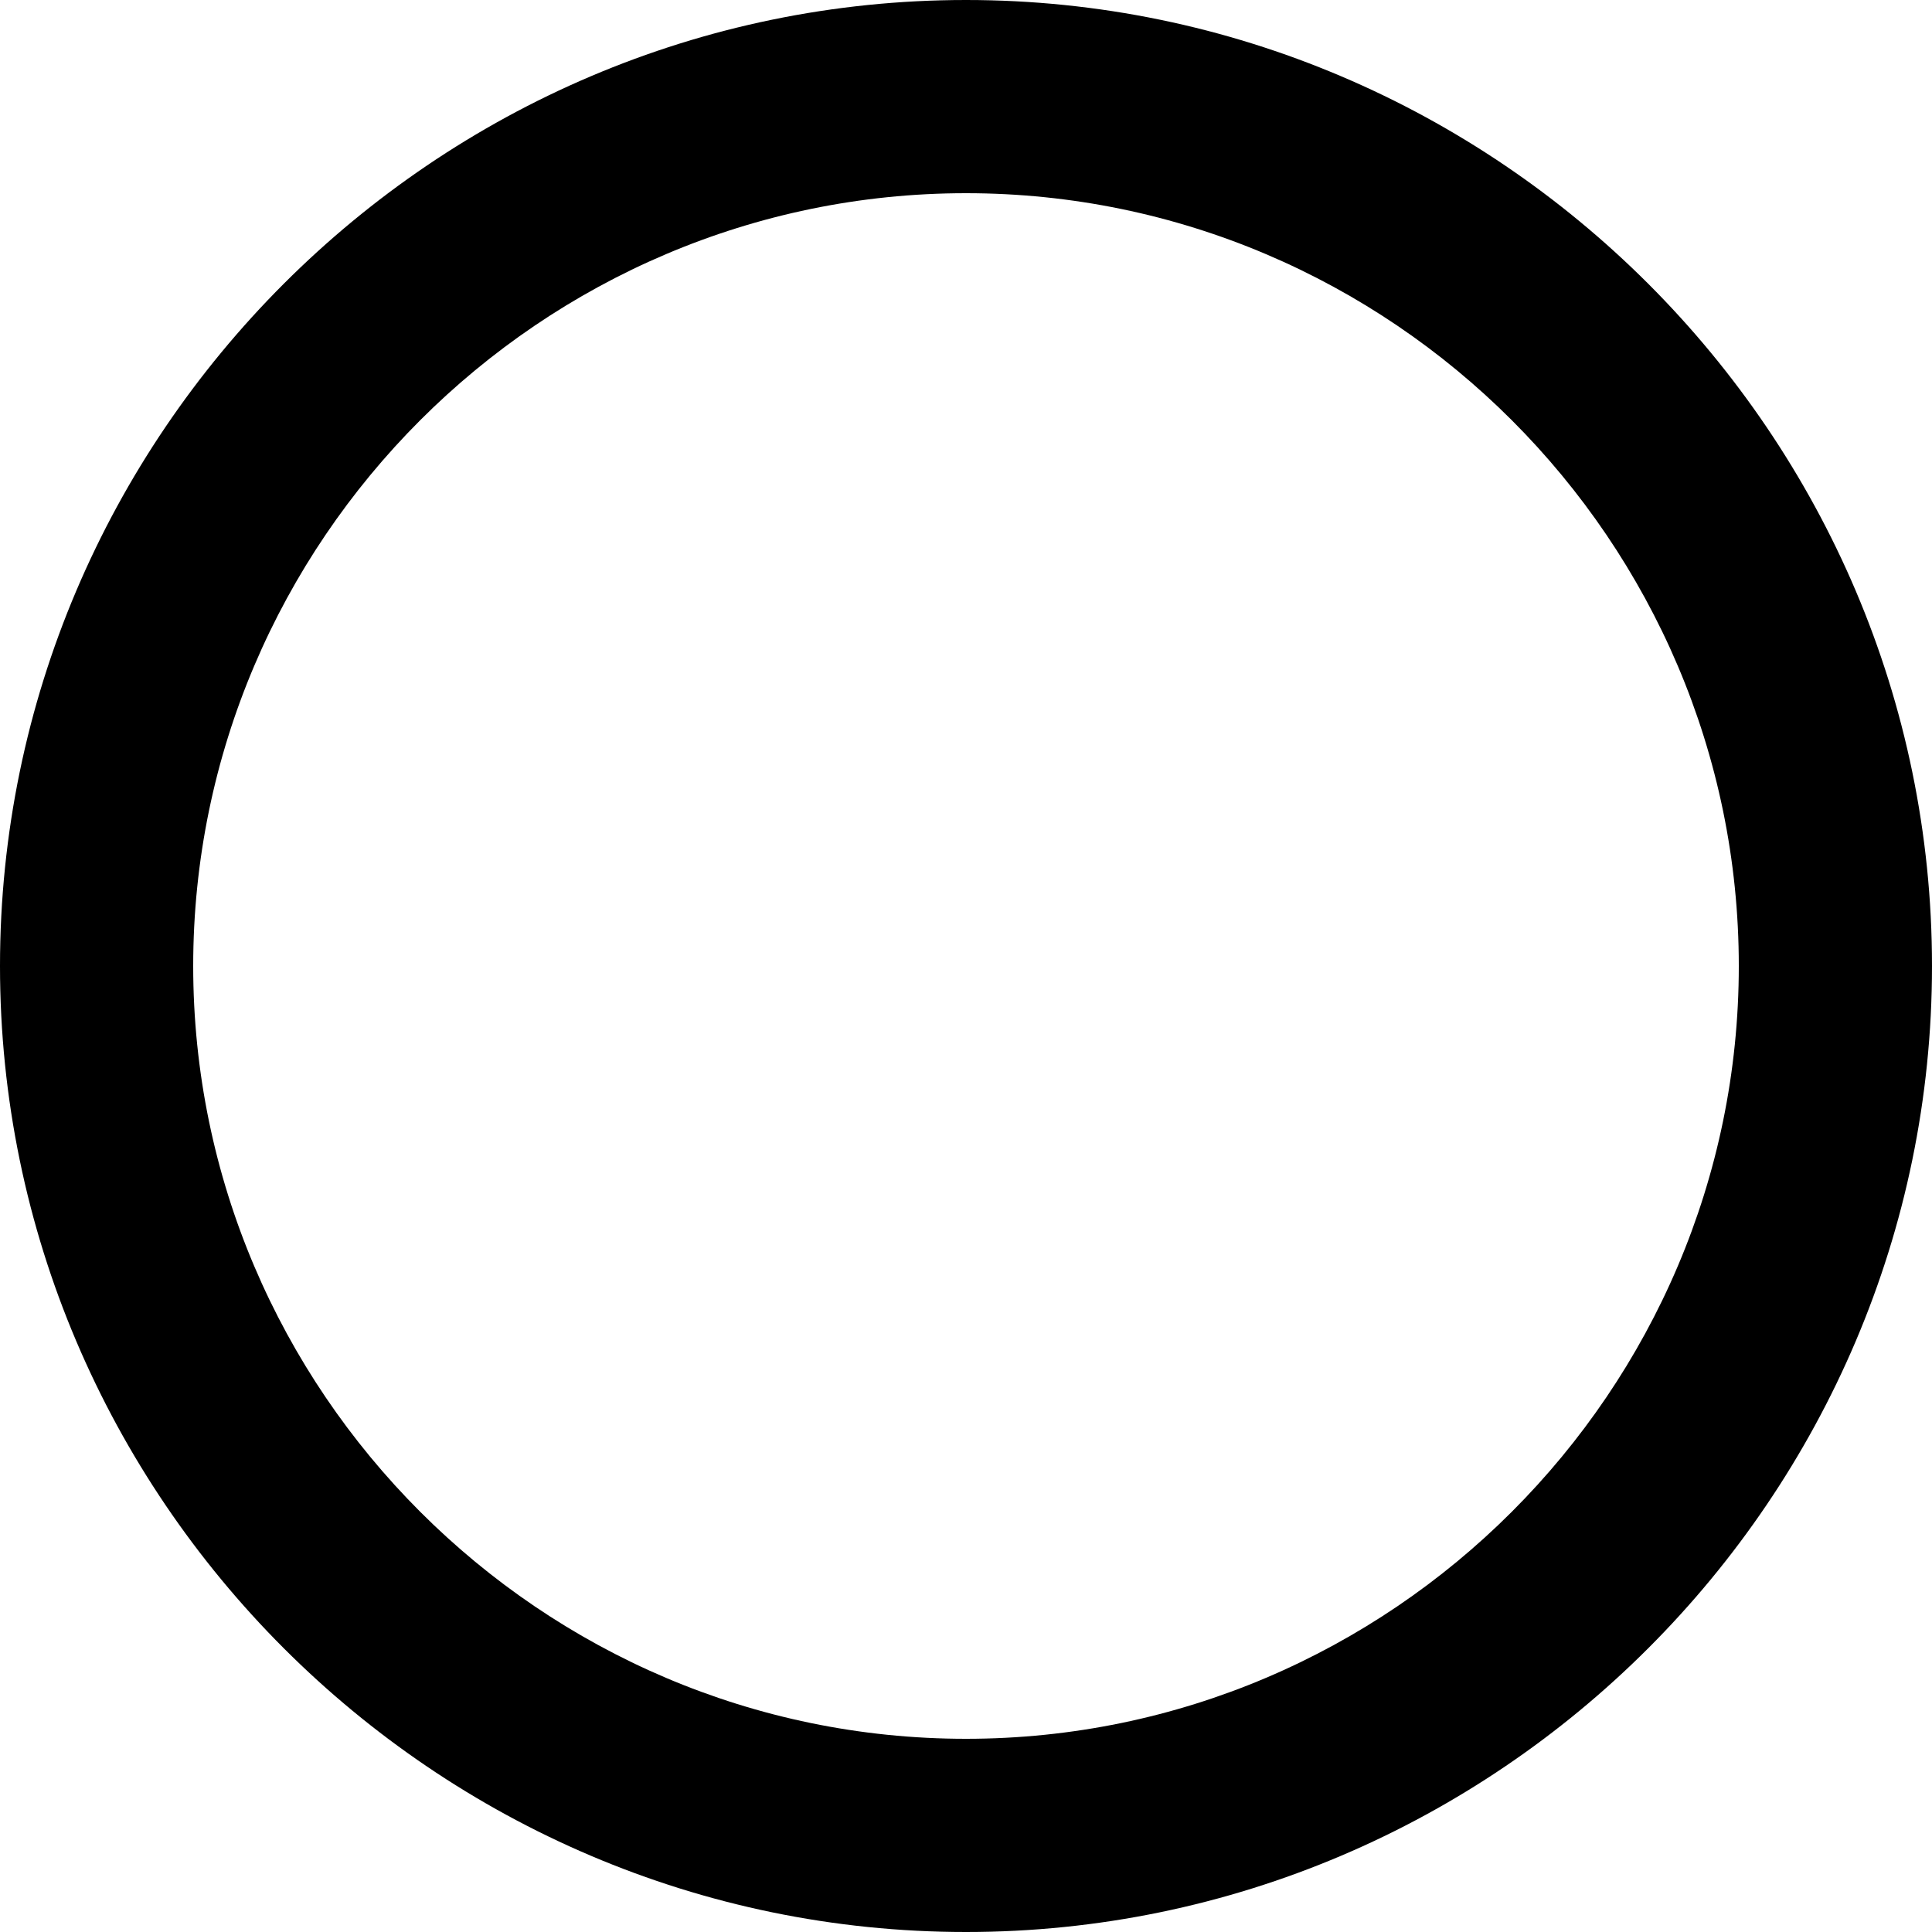
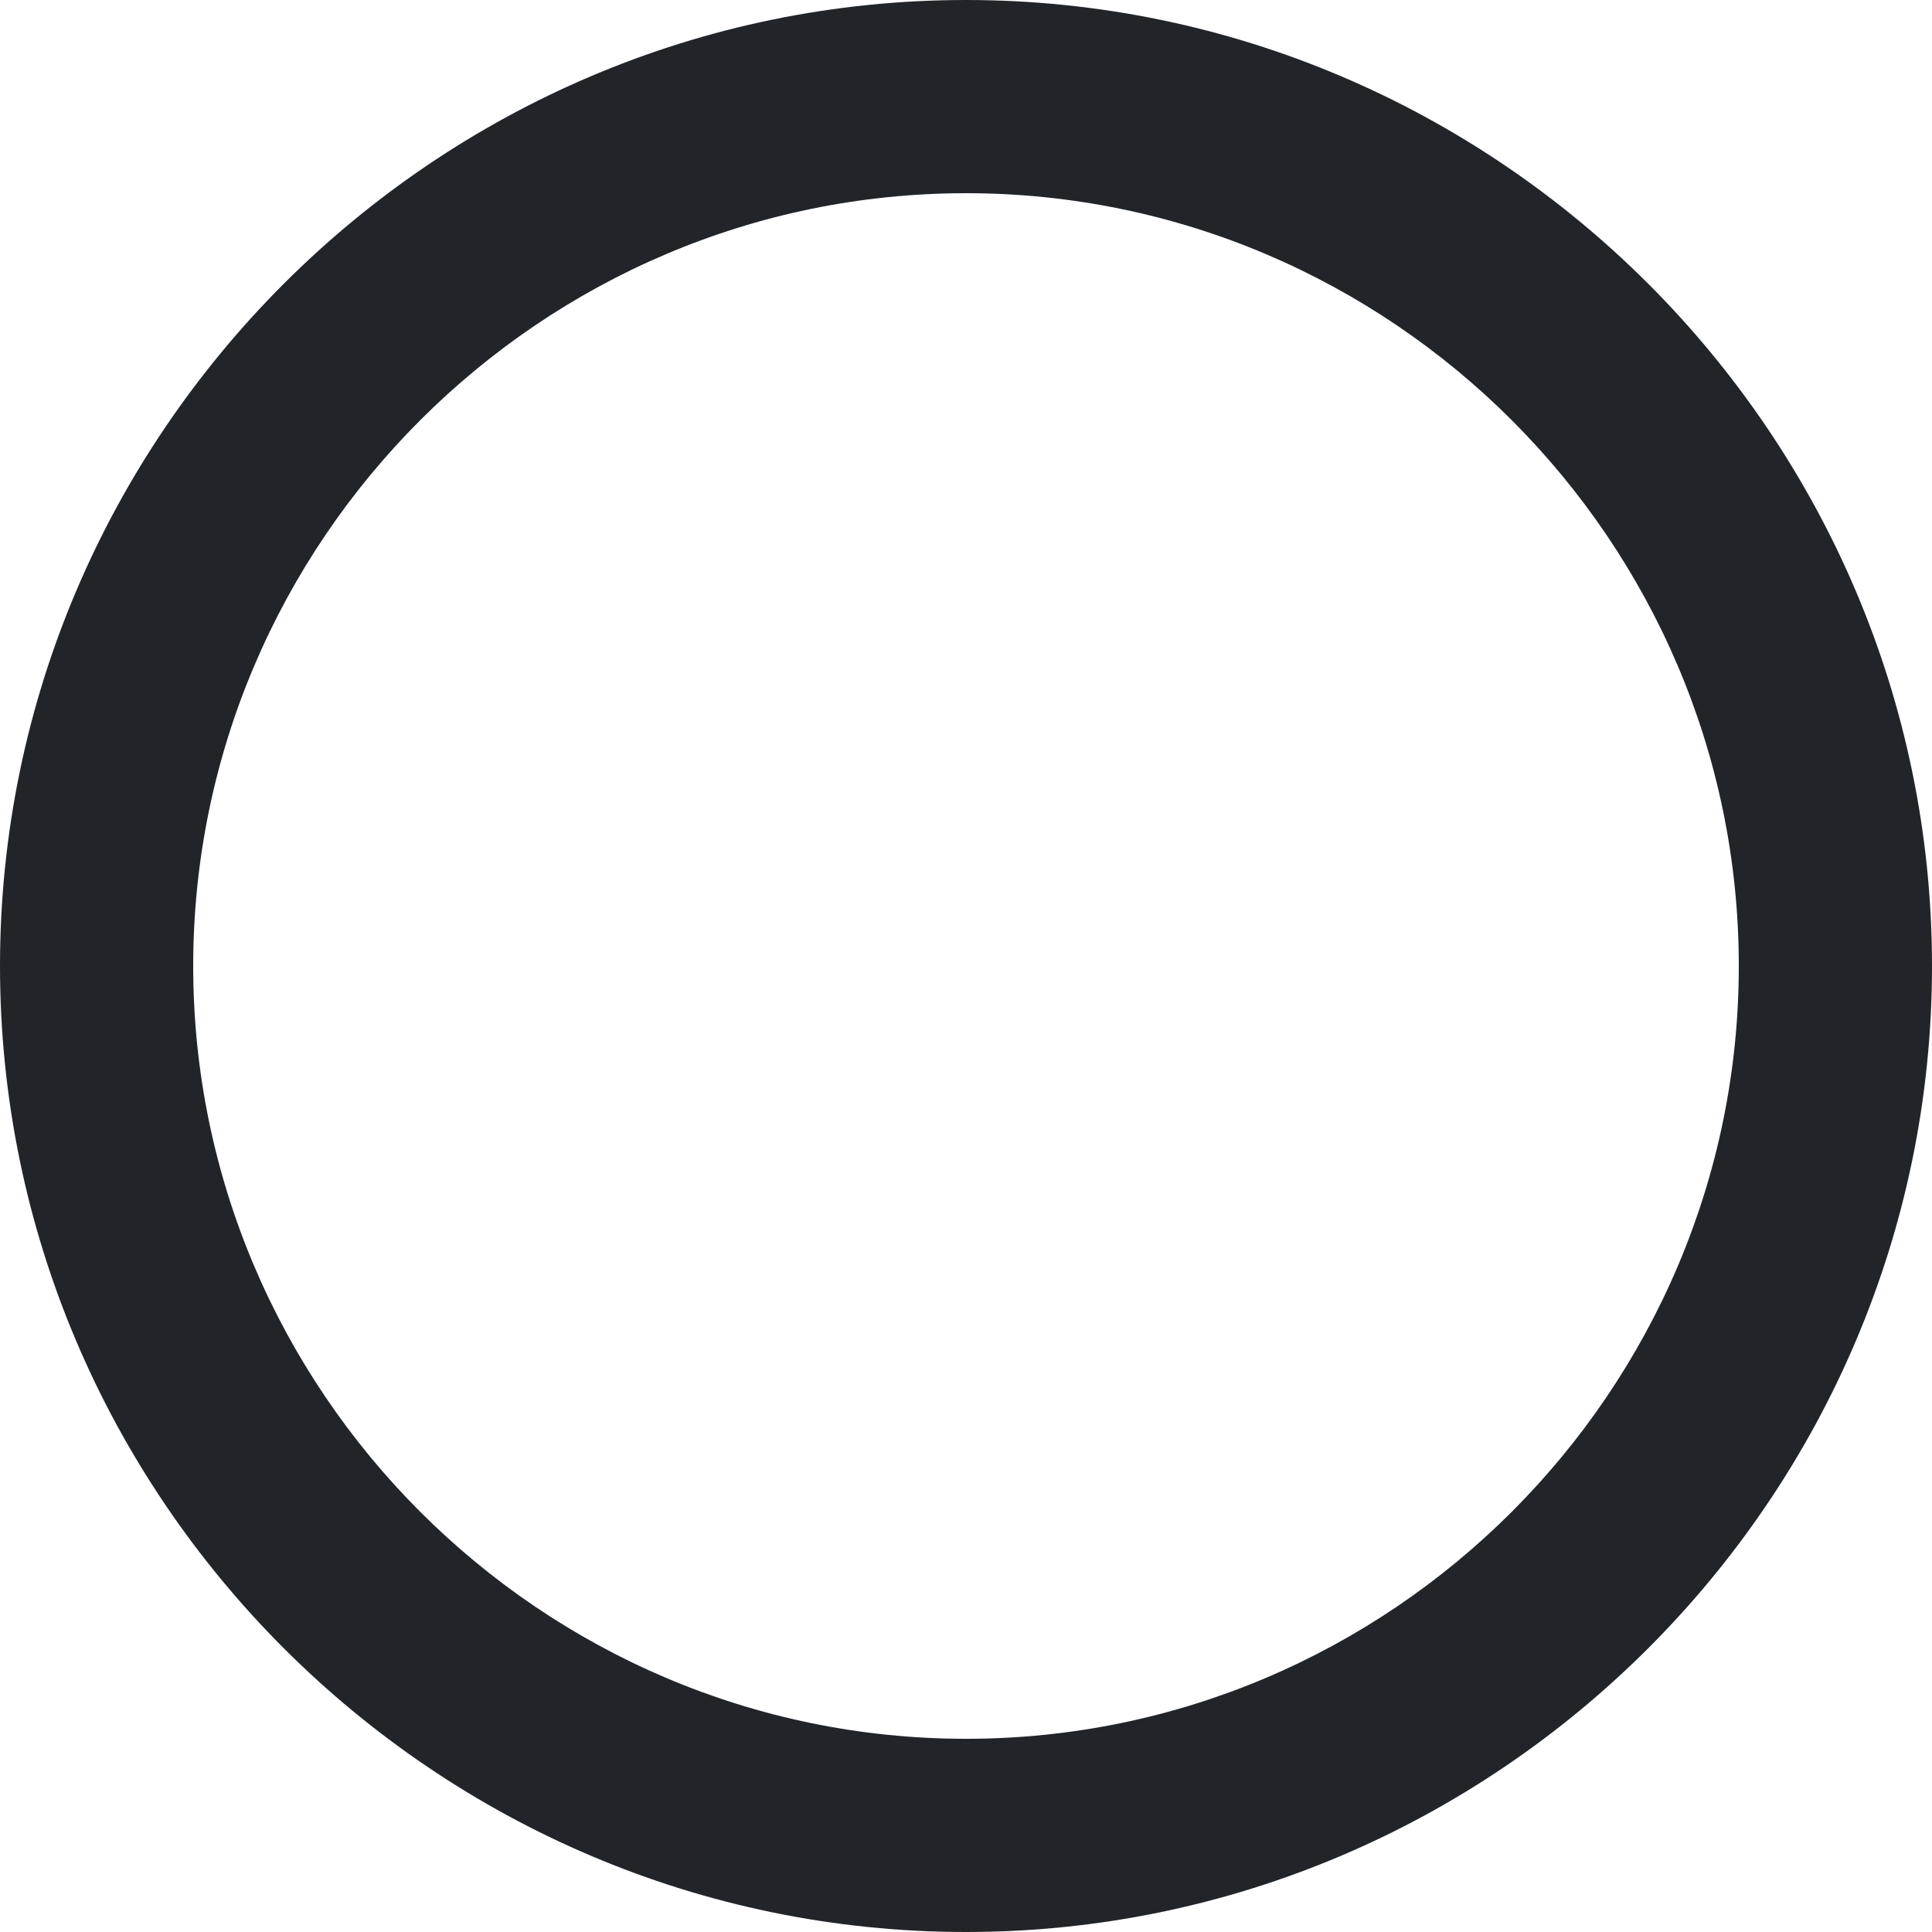
<svg xmlns="http://www.w3.org/2000/svg" height="20px" version="1.1" viewBox="0 0 20 20" width="20px">
-   <defs />
  <g fill="none" fill-rule="evenodd" id="Page-1" stroke="none" stroke-width="1">
-     <g fill="#000000" id="Core" transform="translate(-170, -86)">
+     <g fill="#212529" transform="translate(-170, -86)">
      <g id="check-circle-outline-blank" transform="translate(170, 86)">
-         <path d="M10,0 C4.5,0 0,4.5 0,10 C0,15.5 4.5,20 10,20 C15.5,20 20,15.5 20,10 C20,4.5 15.5,0 10,0 L10,0 Z M10,18 C5.6,18 2,14.4 2,10 C2,5.6 5.6,2 10,2 C14.4,2 18,5.6 18,10 C18,14.4 14.4,18 10,18 L10,18 Z" id="Shape" />
+         <path d="M10,0 C4.5,0 0,4.5 0,10 C0,15.5 4.5,20 10,20 C15.5,20 20,15.5 20,10 C20,4.5 15.5,0 10,0 L10,0 Z M10,18 C5.6,18 2,14.4 2,10 C2,5.6 5.6,2 10,2 C14.4,2 18,5.6 18,10 C18,14.4 14.4,18 10,18 L10,18 Z" />
      </g>
    </g>
  </g>
</svg>
